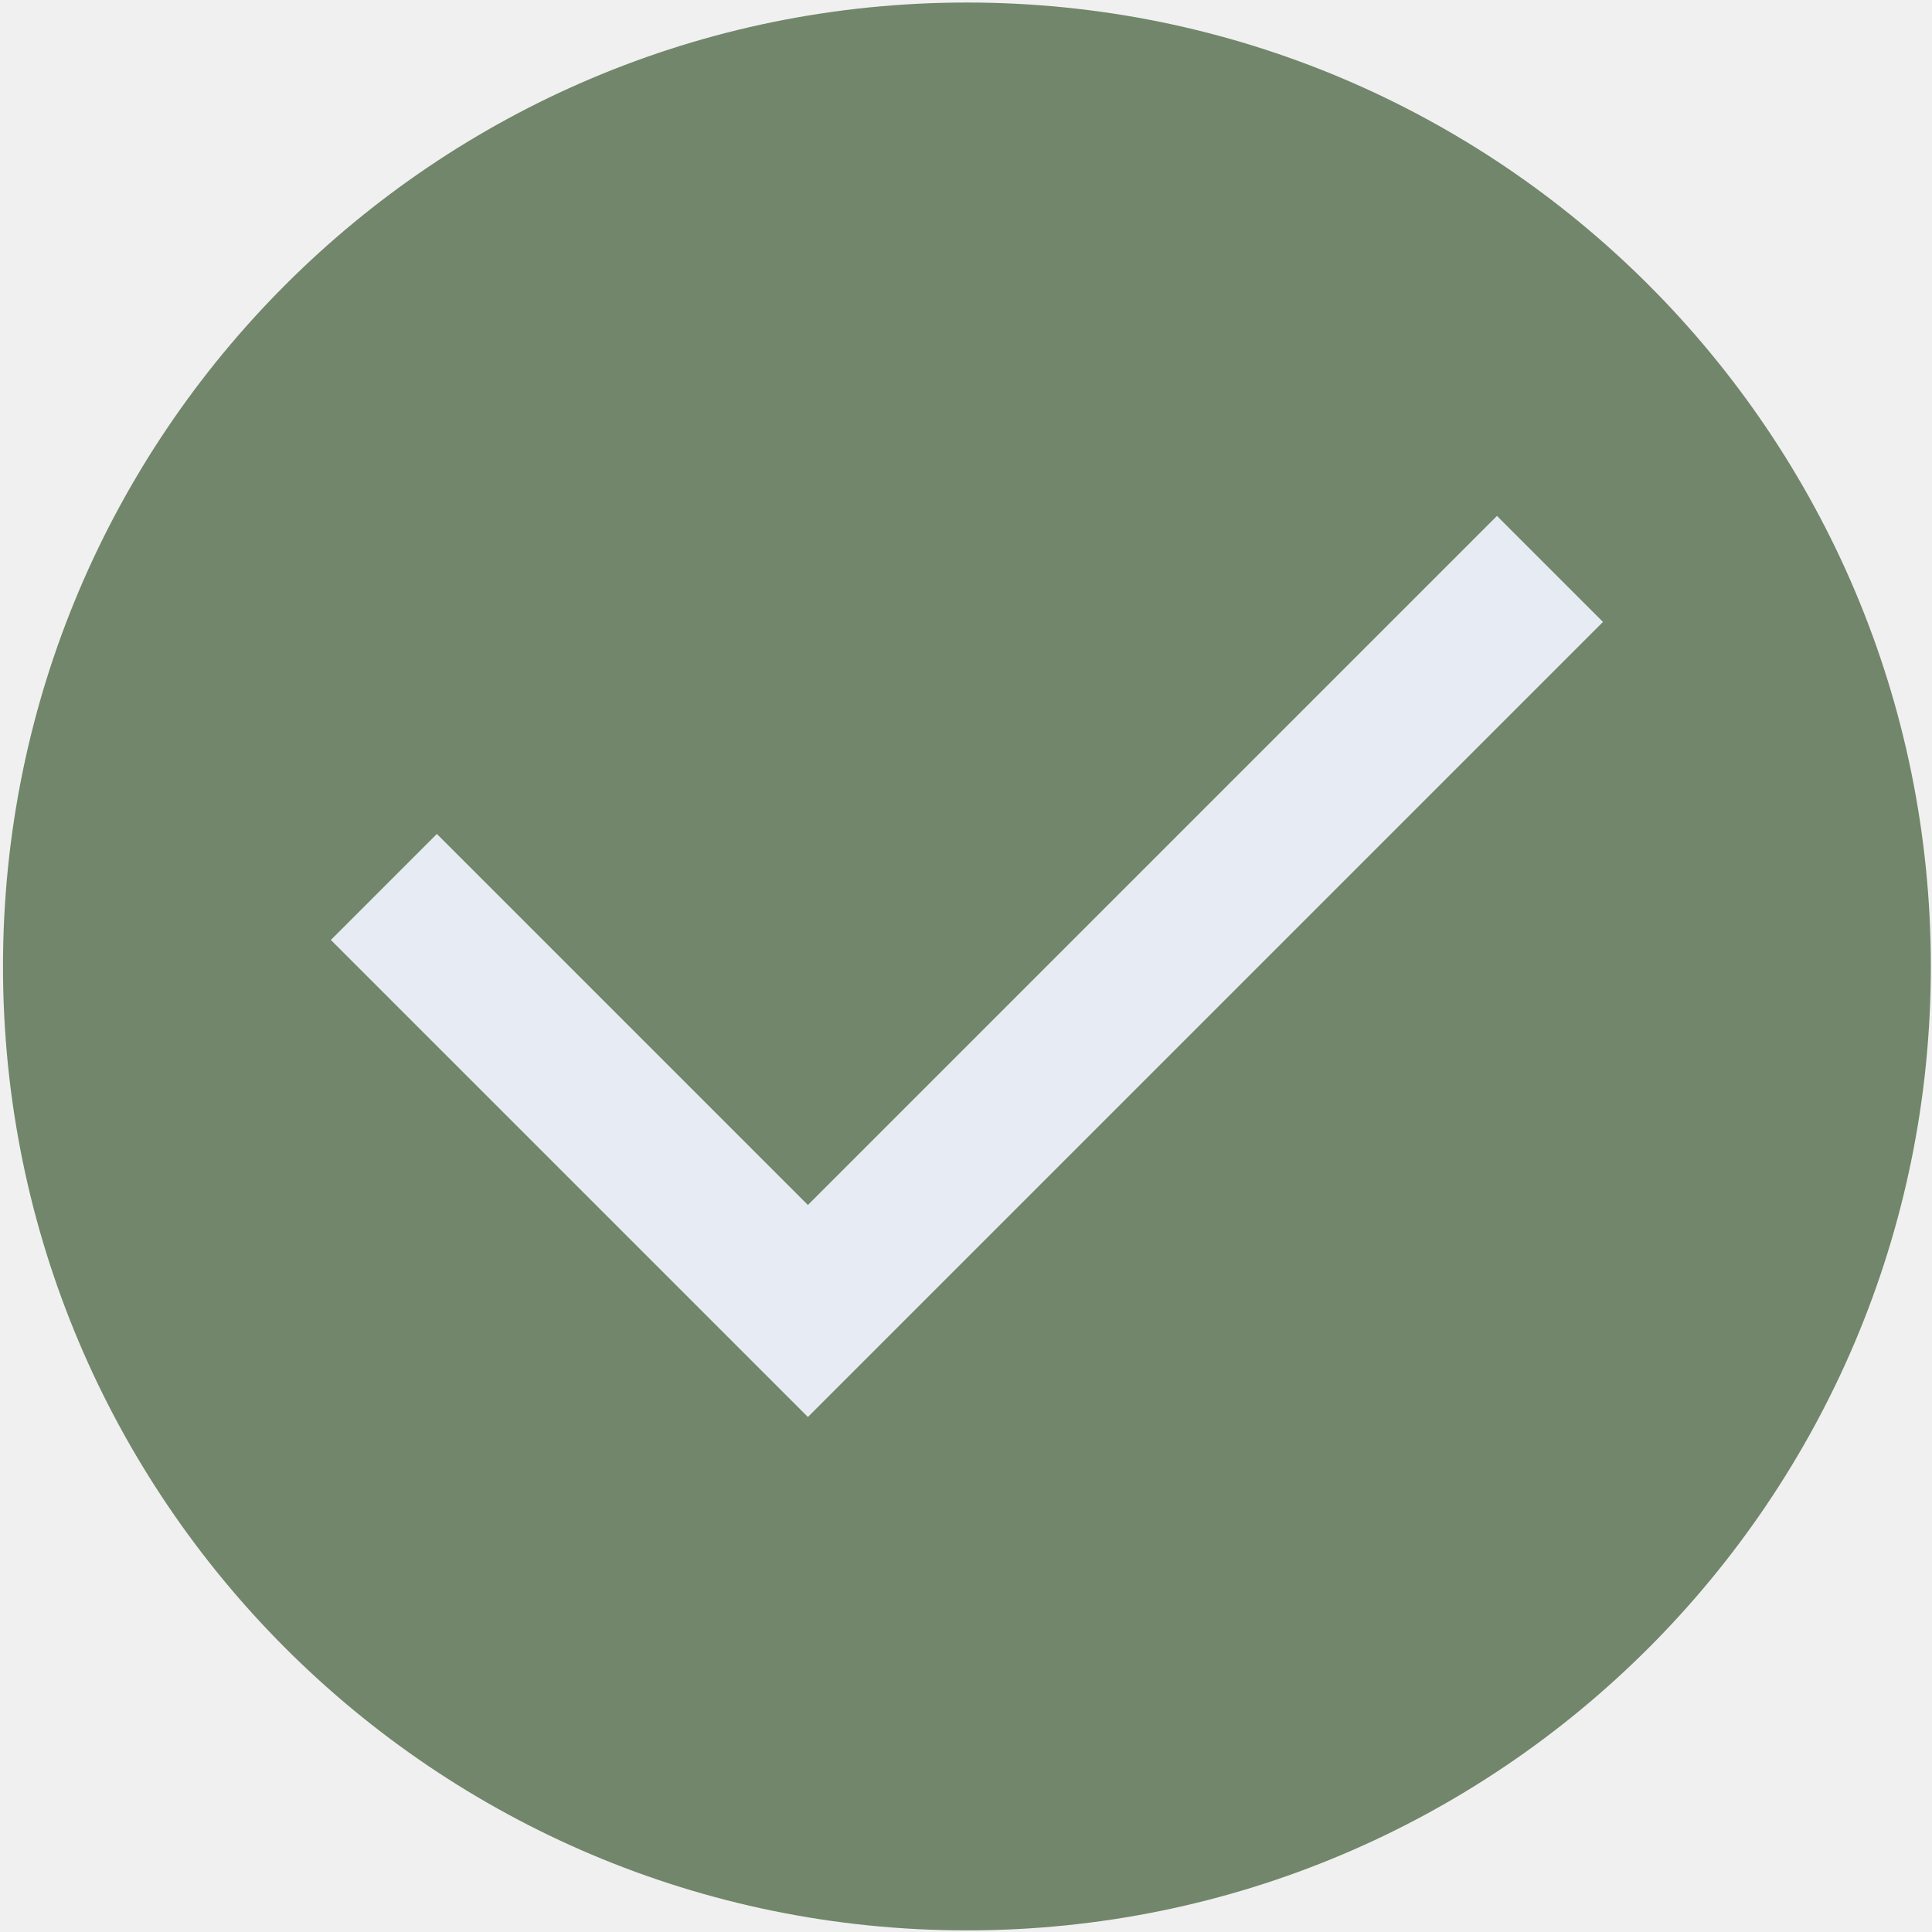
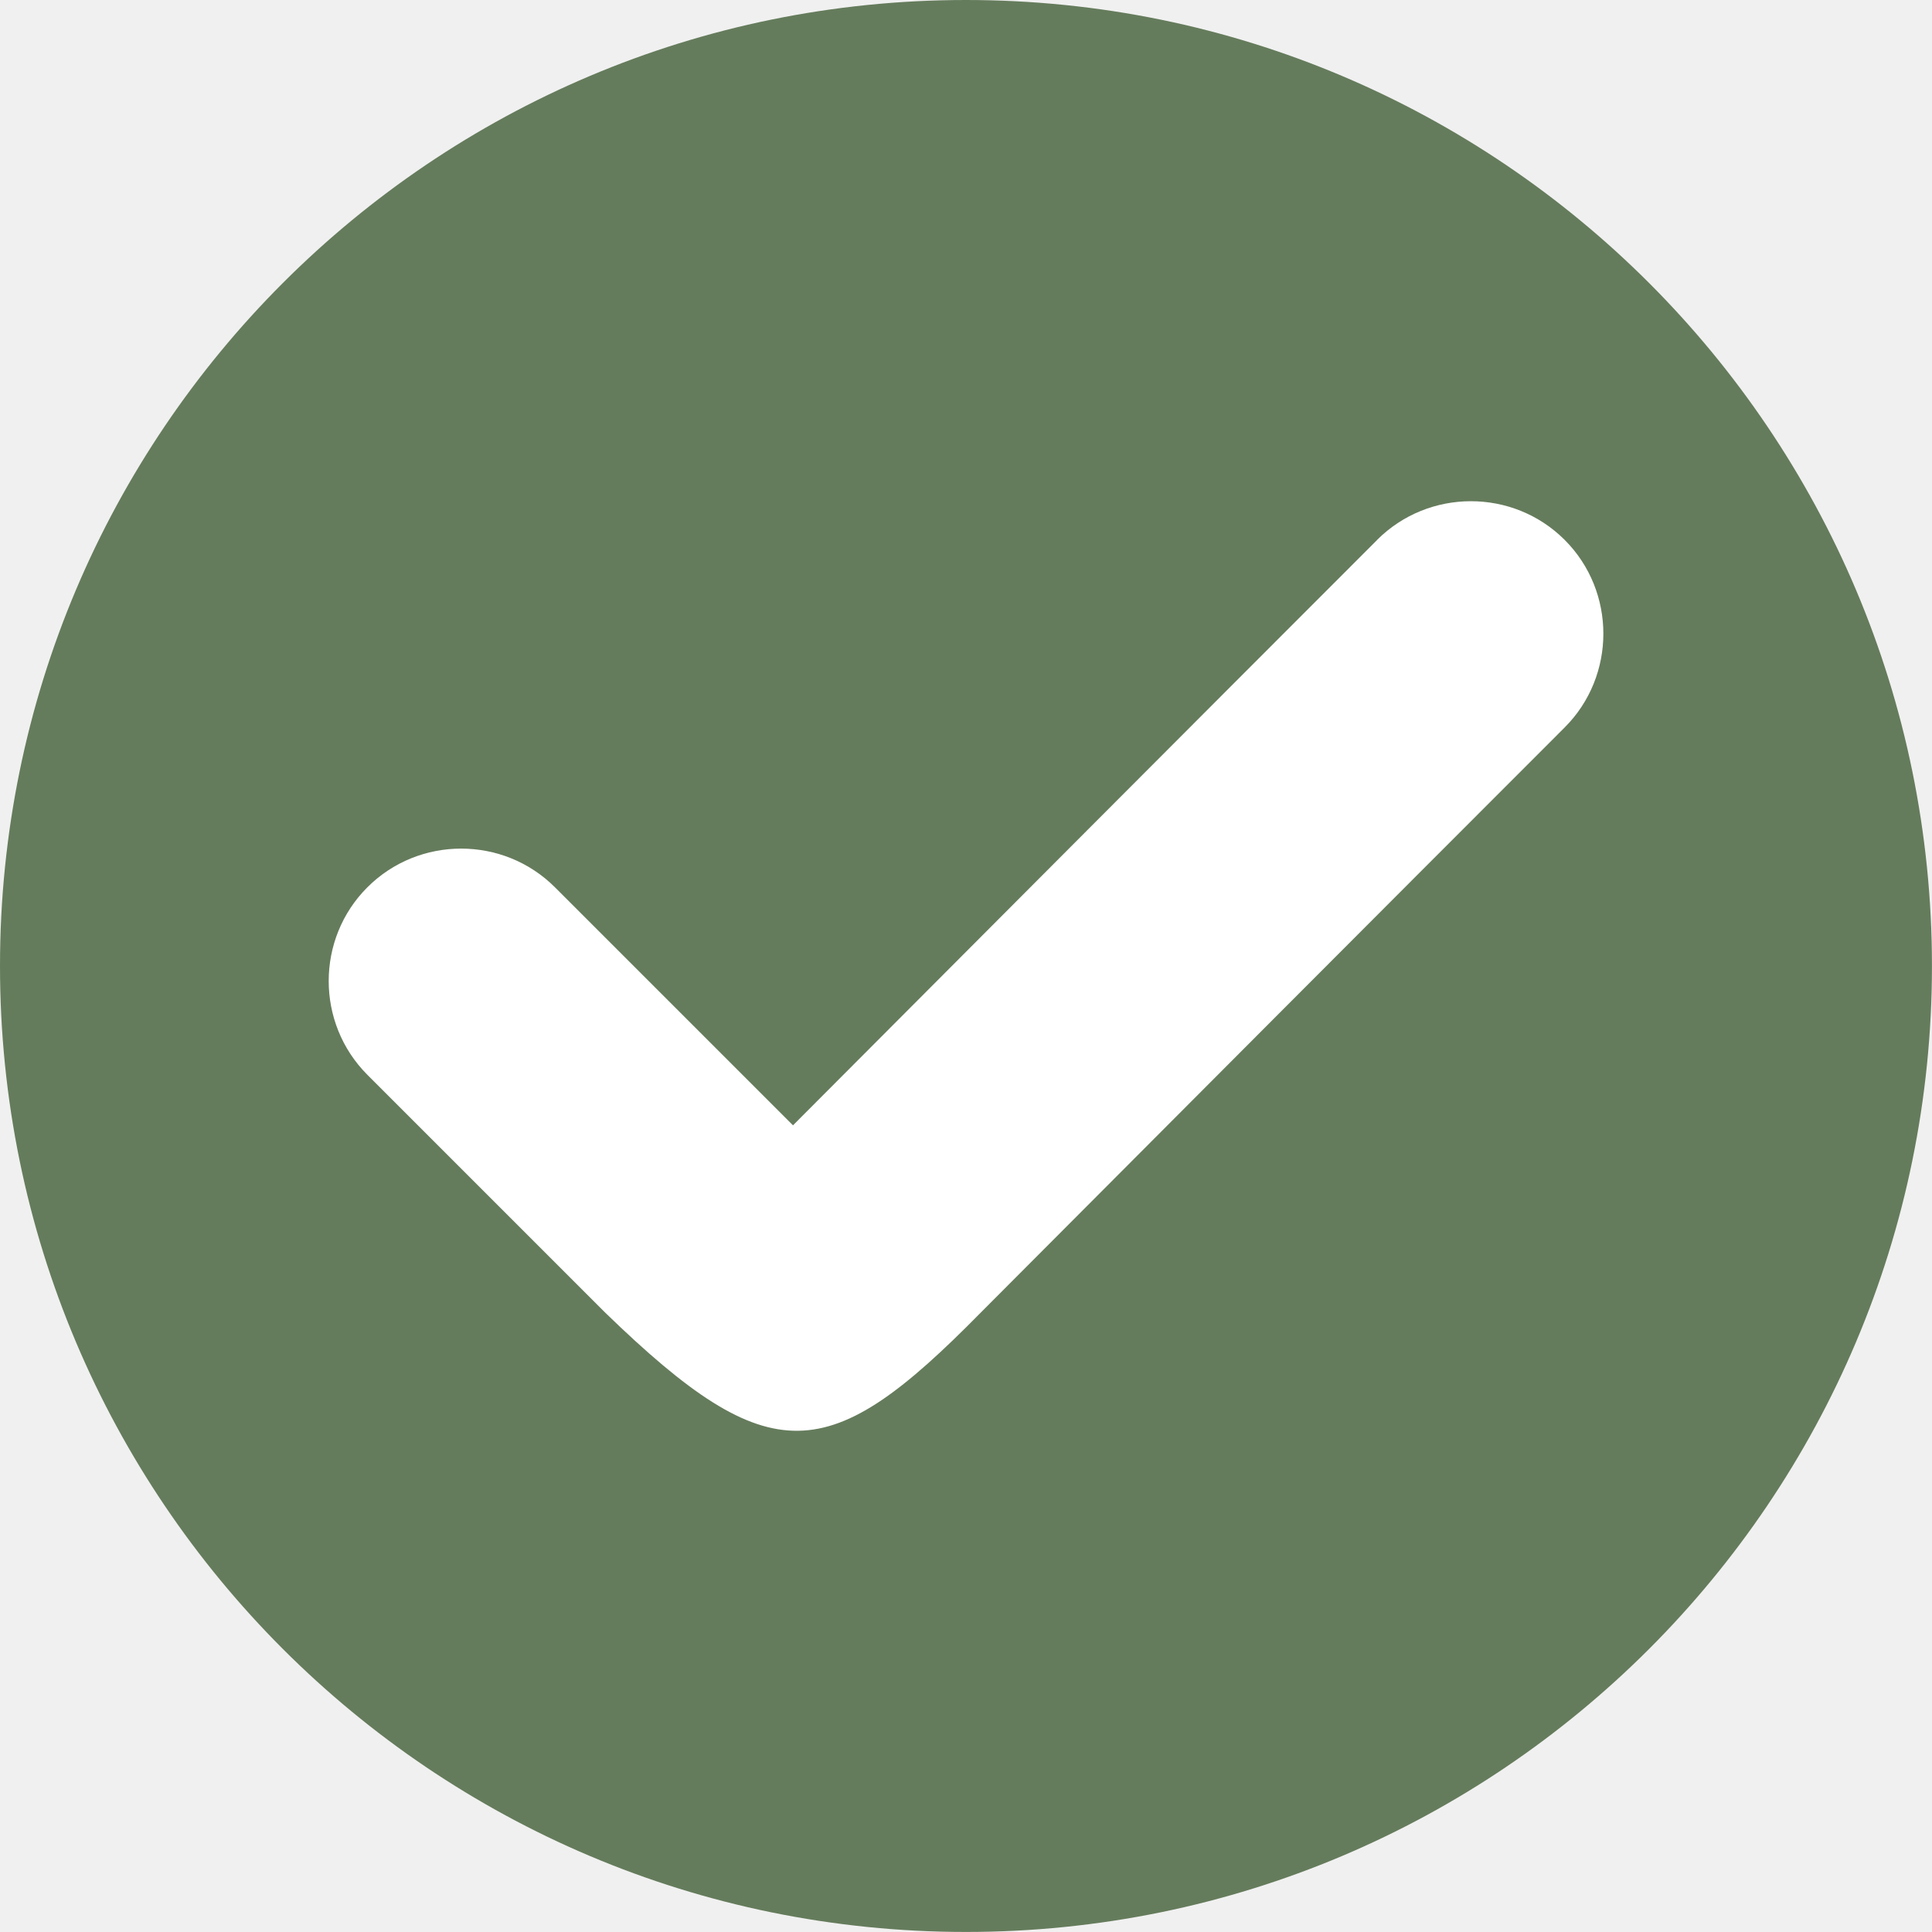
- <svg xmlns="http://www.w3.org/2000/svg" width="465" height="465" viewBox="0 0 465 465" fill="none">
-   <path d="M464.721 232.609C464.721 360.739 360.851 464.609 232.721 464.609C104.591 464.609 0.721 360.739 0.721 232.609C0.721 104.479 104.591 0.609 232.721 0.609C360.851 0.609 464.721 104.479 464.721 232.609Z" fill="#71866A" />
-   <path d="M194.45 290.018L360.296 124.172L385.811 149.687L194.45 341.047L79.633 226.231L105.148 200.717L194.45 290.018Z" fill="#E7EBF3" />
+ <svg xmlns="http://www.w3.org/2000/svg" id="Layer_1" viewBox="0 0 396.57 396.57">
+   <defs>
+     <style>
+       .cls-1 {
+         fill: #fff;
+       }
+ 
+       .cls-1, .cls-2 {
+         fill-rule: evenodd;
+       }
+ 
+       .cls-2 {
+         fill: #657c5c;
+       }
+     </style>
+   </defs>
+   <path class="cls-2" d="M198.28,0c109.51,0,198.28,88.77,198.28,198.28s-88.77,198.28-198.28,198.28S0,307.79,0,198.28,88.77,0,198.28,0" />
+   <path class="cls-1" d="M282.67,110.82c10.59-10.58,27.91-10.59,38.5,0h0c10.59,10.59,10.59,27.91,0,38.5-40.02,40.02-79.94,80.06-119.91,120.16-31.06,31.58-42.97,32.97-76.99,0l-48.86-48.86c-10.58-10.59-10.59-27.91,0-38.49h0c10.59-10.59,27.91-10.59,38.5,0l48.86,48.86c39.98-40.1,79.9-80.15,119.91-120.16" />
</svg>
